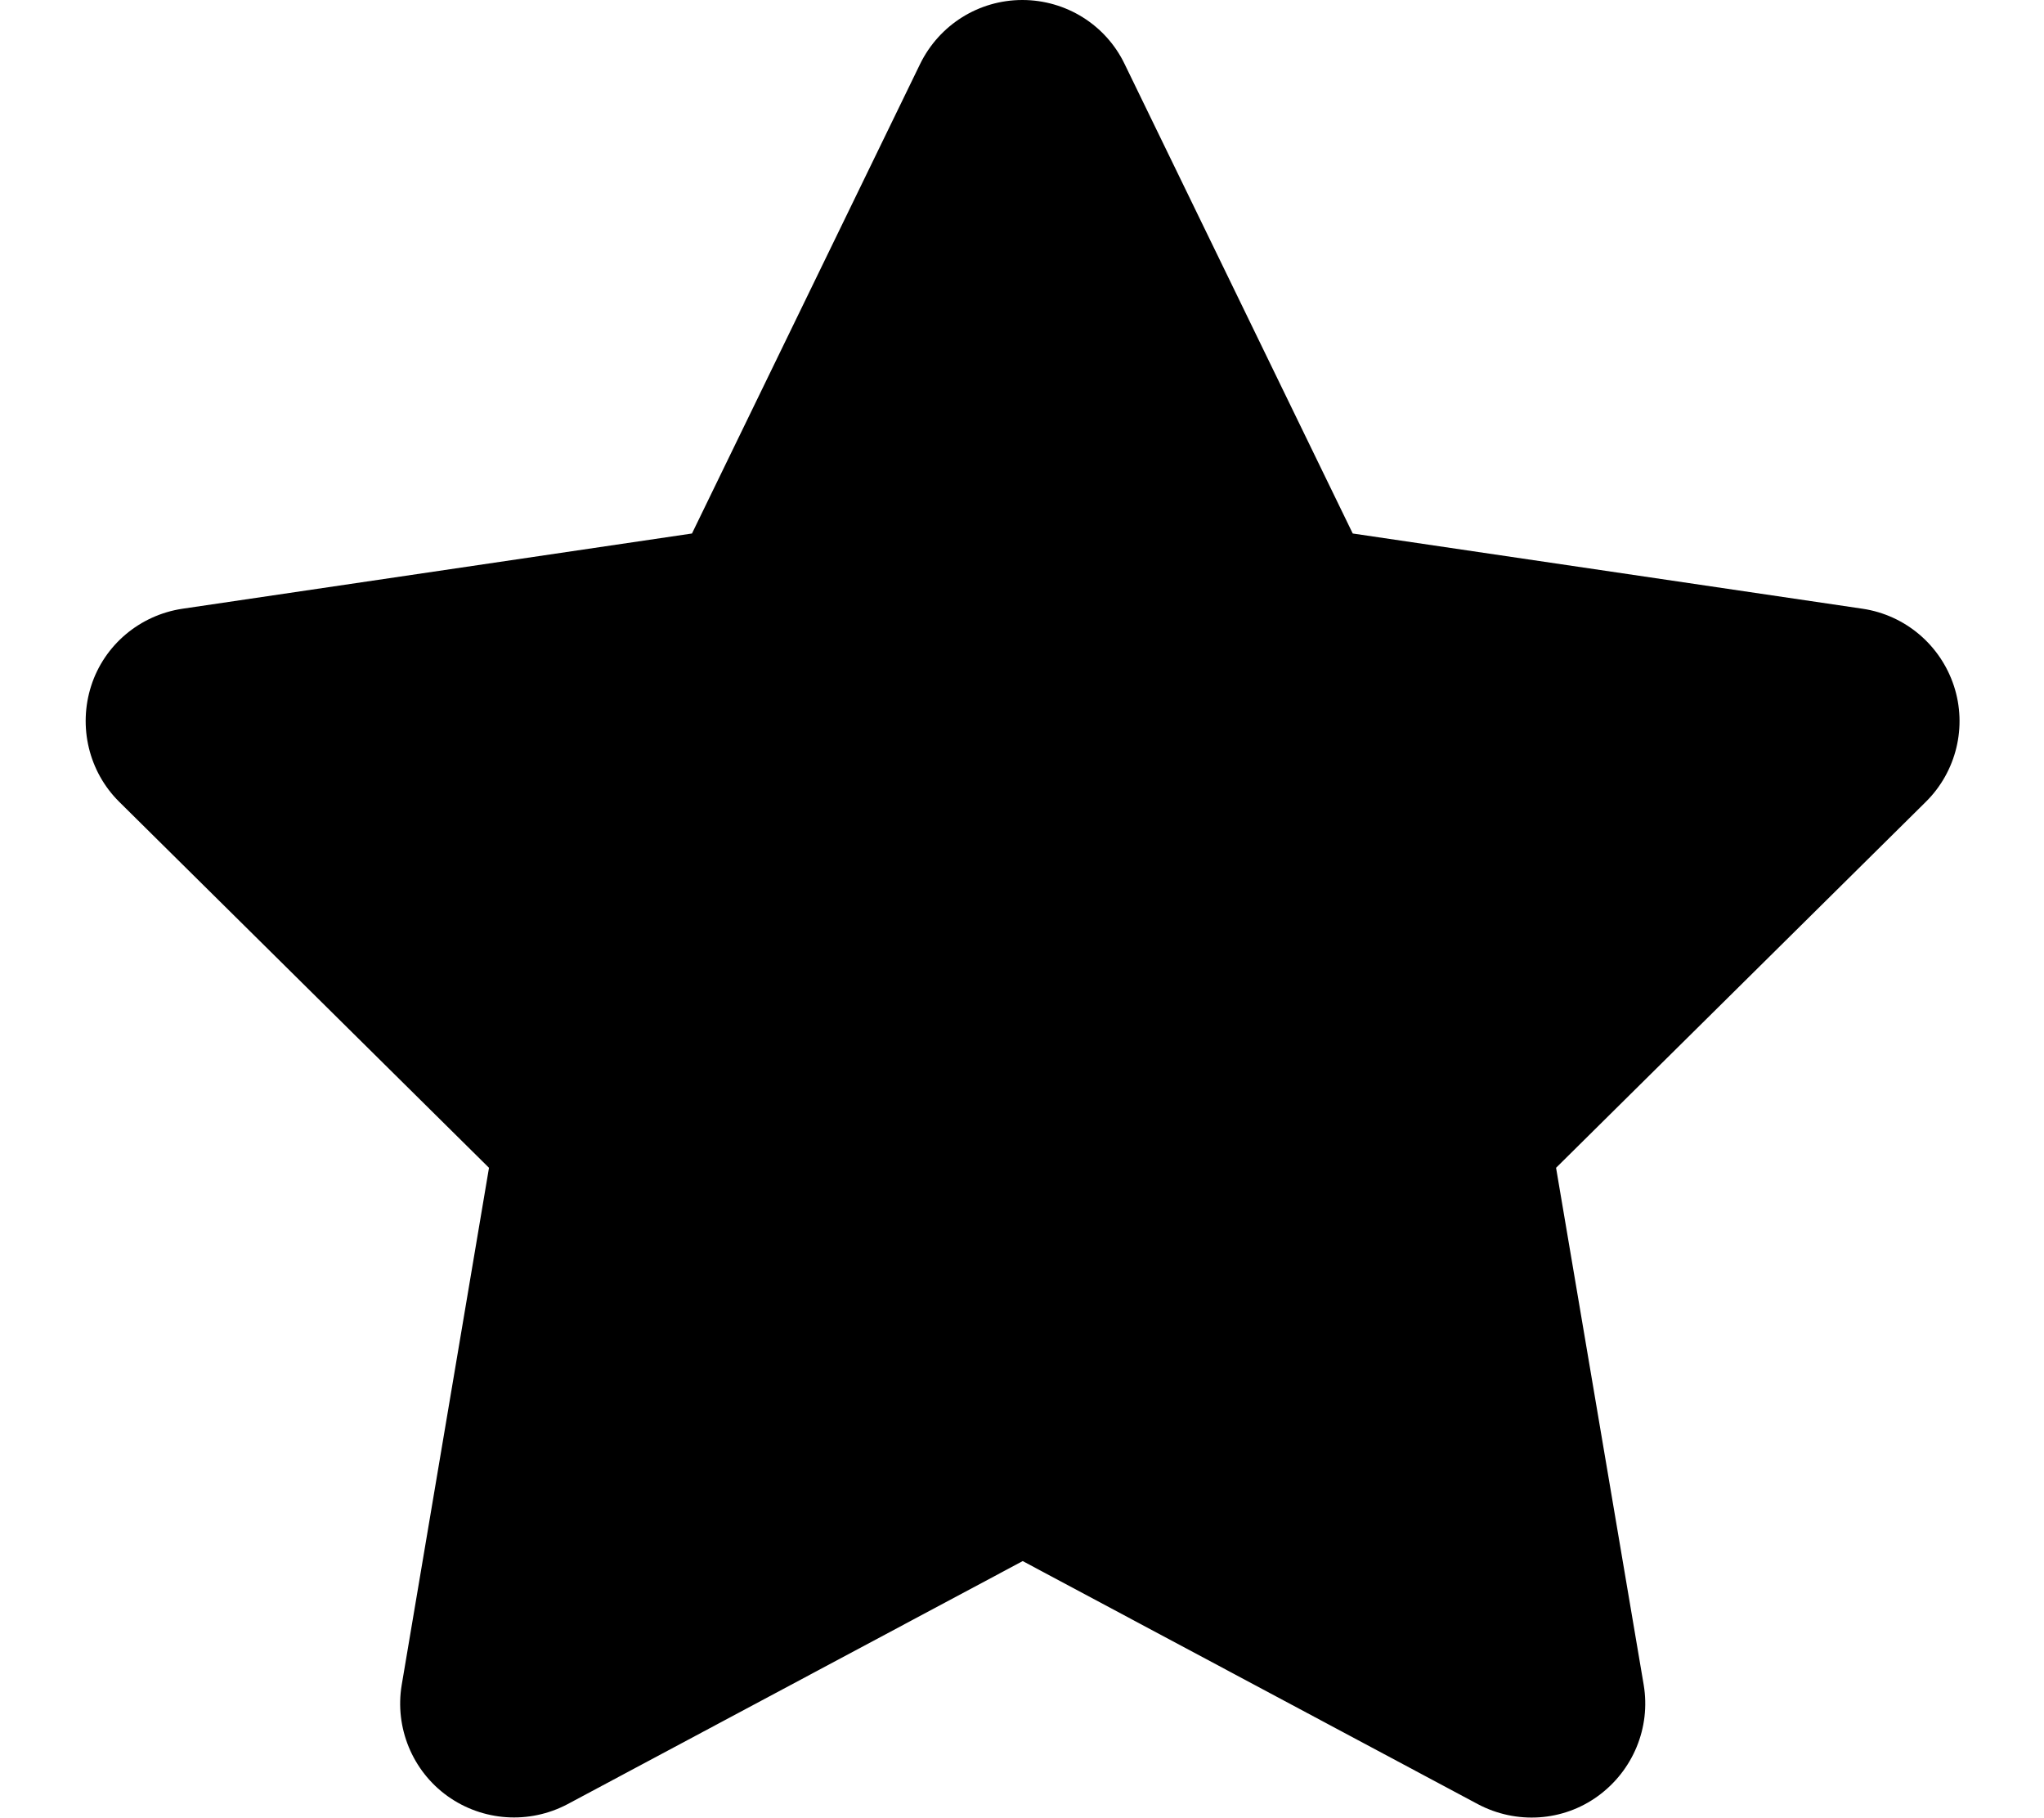
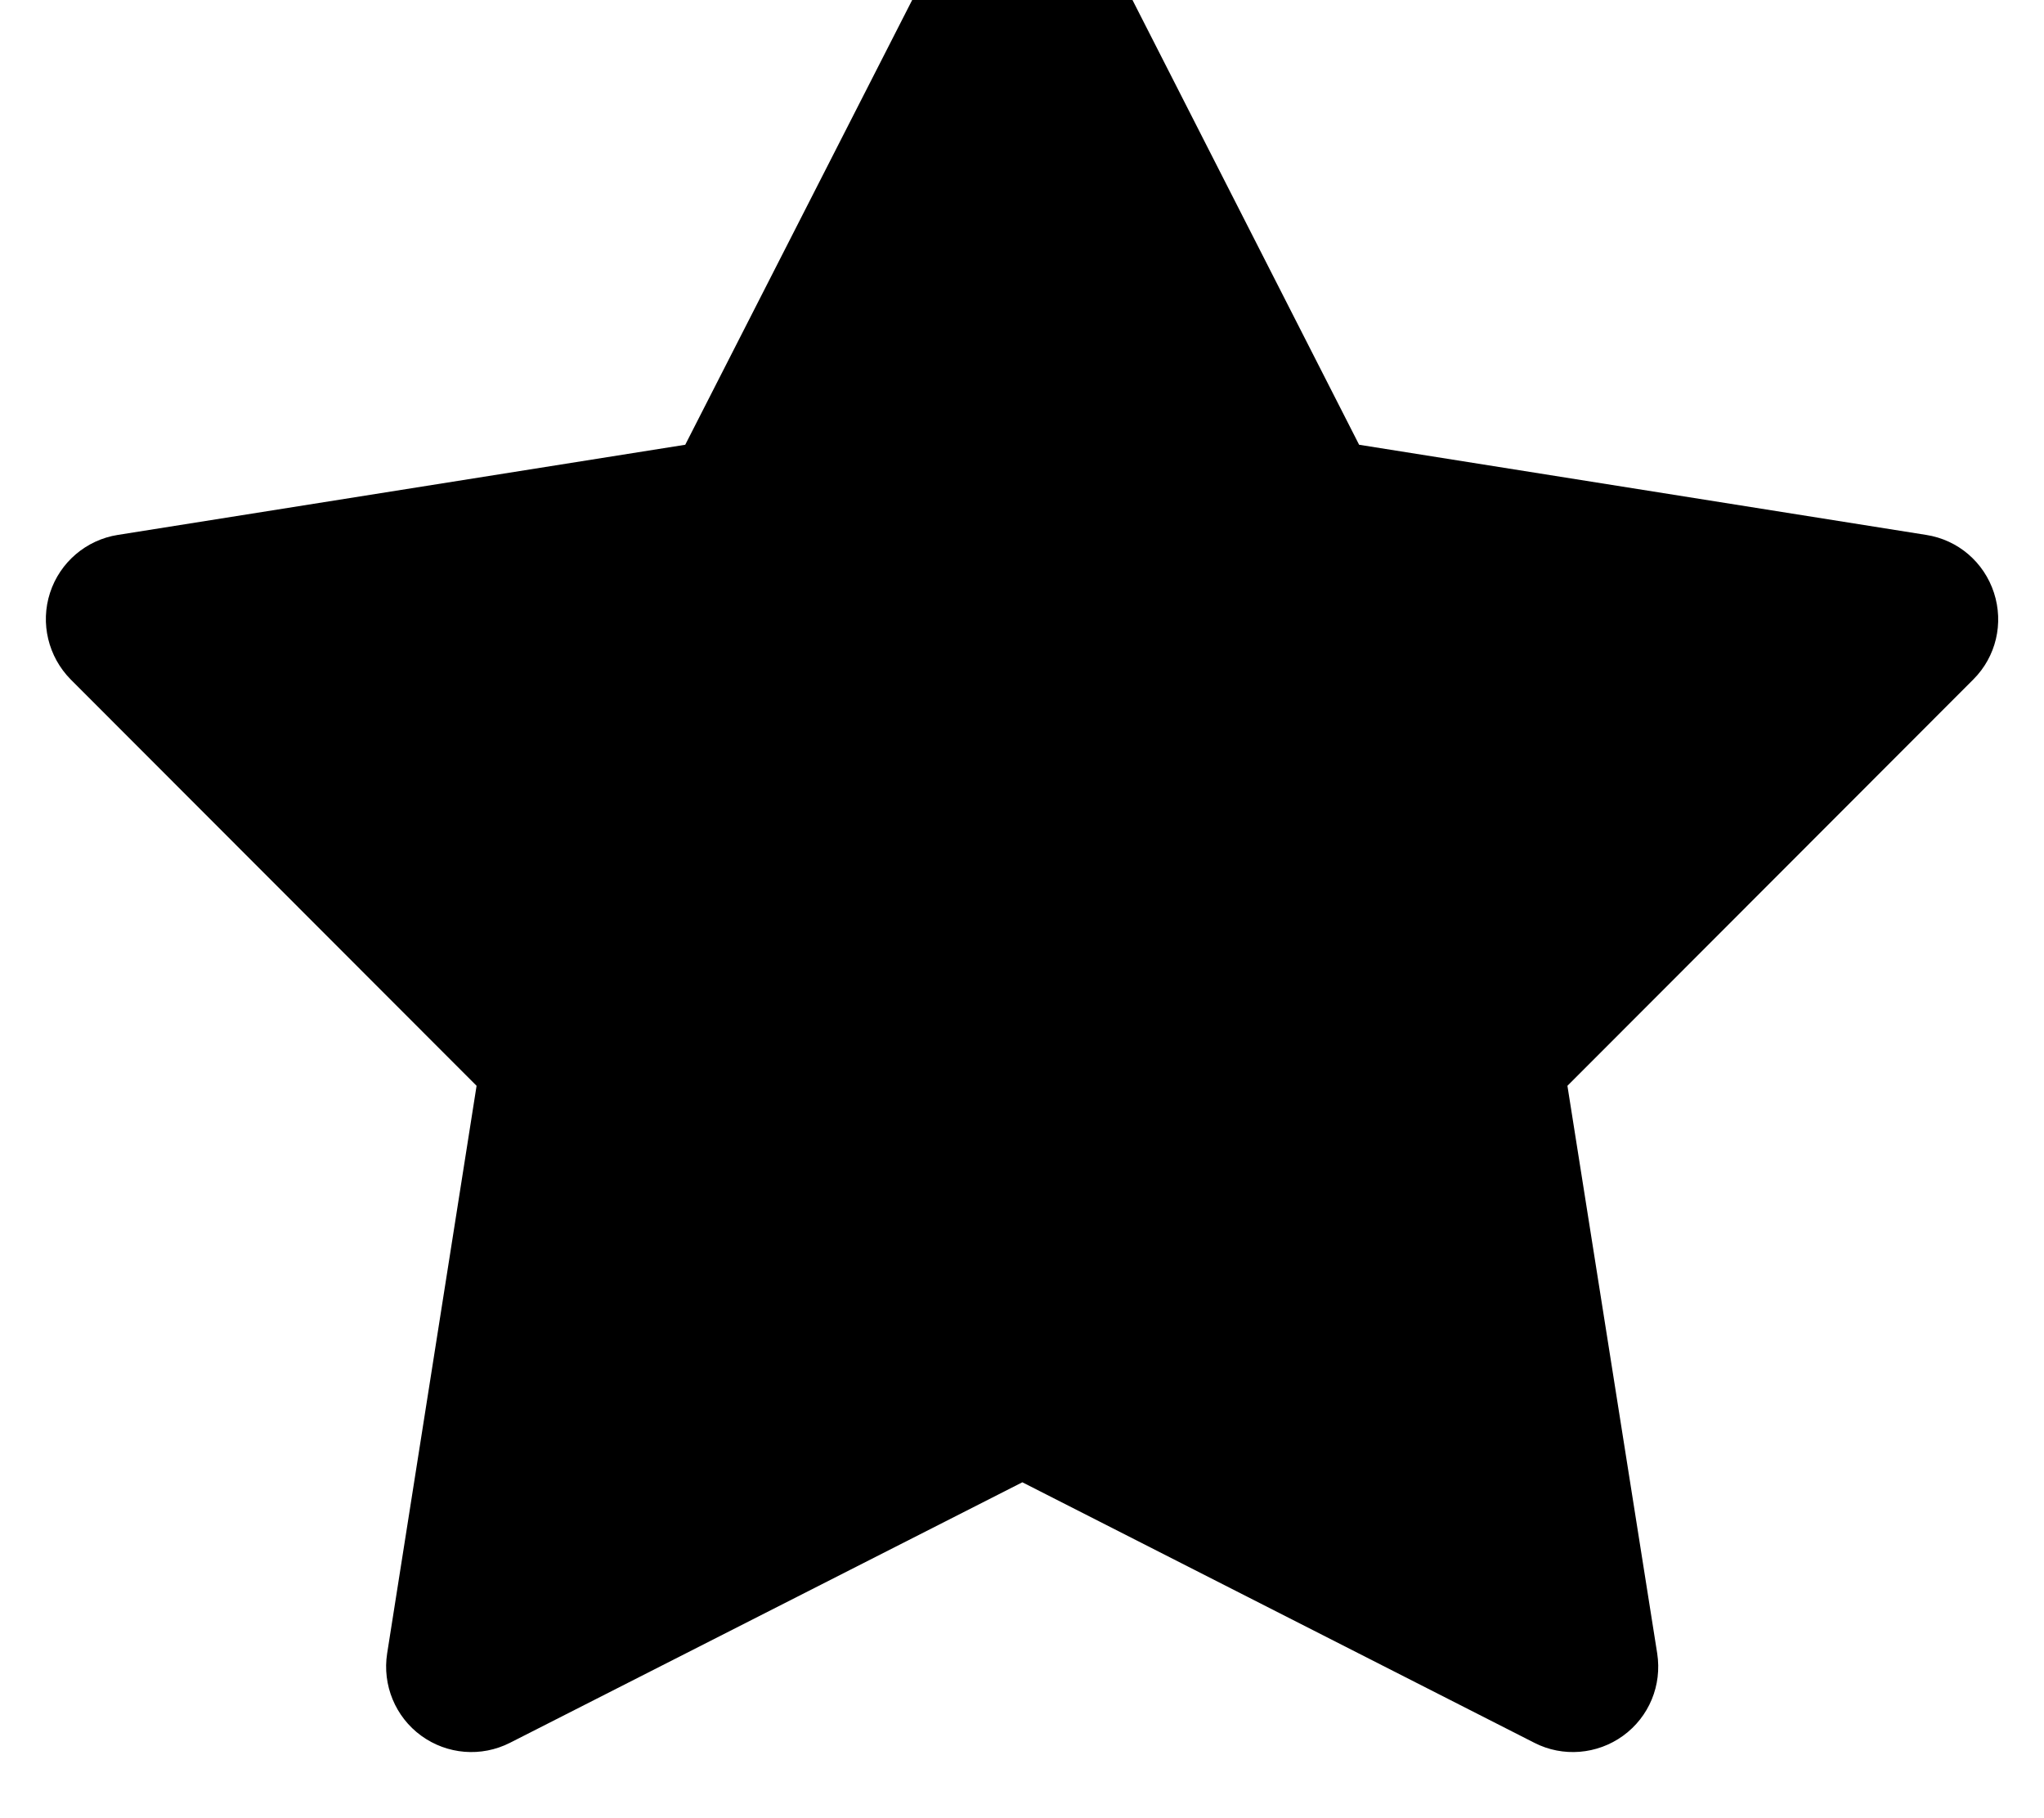
<svg xmlns="http://www.w3.org/2000/svg" viewBox="0 0 576 512">
-   <path fill="currentColor" d="M316.9 18C311.6 7 300.4 0 288.1 0s-23.4 7-28.8 18L195 150.3 51.4 171.5c-12 1.8-22 10.2-25.7 21.7s-.7 24.2 7.9 32.7L137.8 329 113.2 474.7c-2 12 3 24.2 12.9 31.3s23 8 33.8 2.3l128.3-68.5 128.3 68.5c10.8 5.7 23.9 4.9 33.8-2.3s14.9-19.3 12.9-31.3L438.5 329 542.7 225.9c8.6-8.5 11.7-21.2 7.9-32.7s-13.7-19.9-25.7-21.7L381.2 150.3 316.9 18z" />
+   <path fill="currentColor" d="M309.5-18.9c-4.1-8-12.4-13.1-21.4-13.1s-17.3 5.1-21.4 13.1L193.1 125.3 33.2 150.7c-8.9 1.4-16.3 7.7-19.1 16.3s-.5 18 5.8 24.4l114.4 114.5-25.2 159.9c-1.4 8.9 2.3 17.9 9.6 23.2s16.9 6.1 25 2L288.1 417.6 432.4 491c8 4.1 17.7 3.3 25-2s11-14.2 9.6-23.2L441.7 305.9 556.1 191.4c6.4-6.4 8.6-15.8 5.8-24.4s-10.1-14.9-19.1-16.3L383 125.3 309.5-18.9z" />
</svg>
